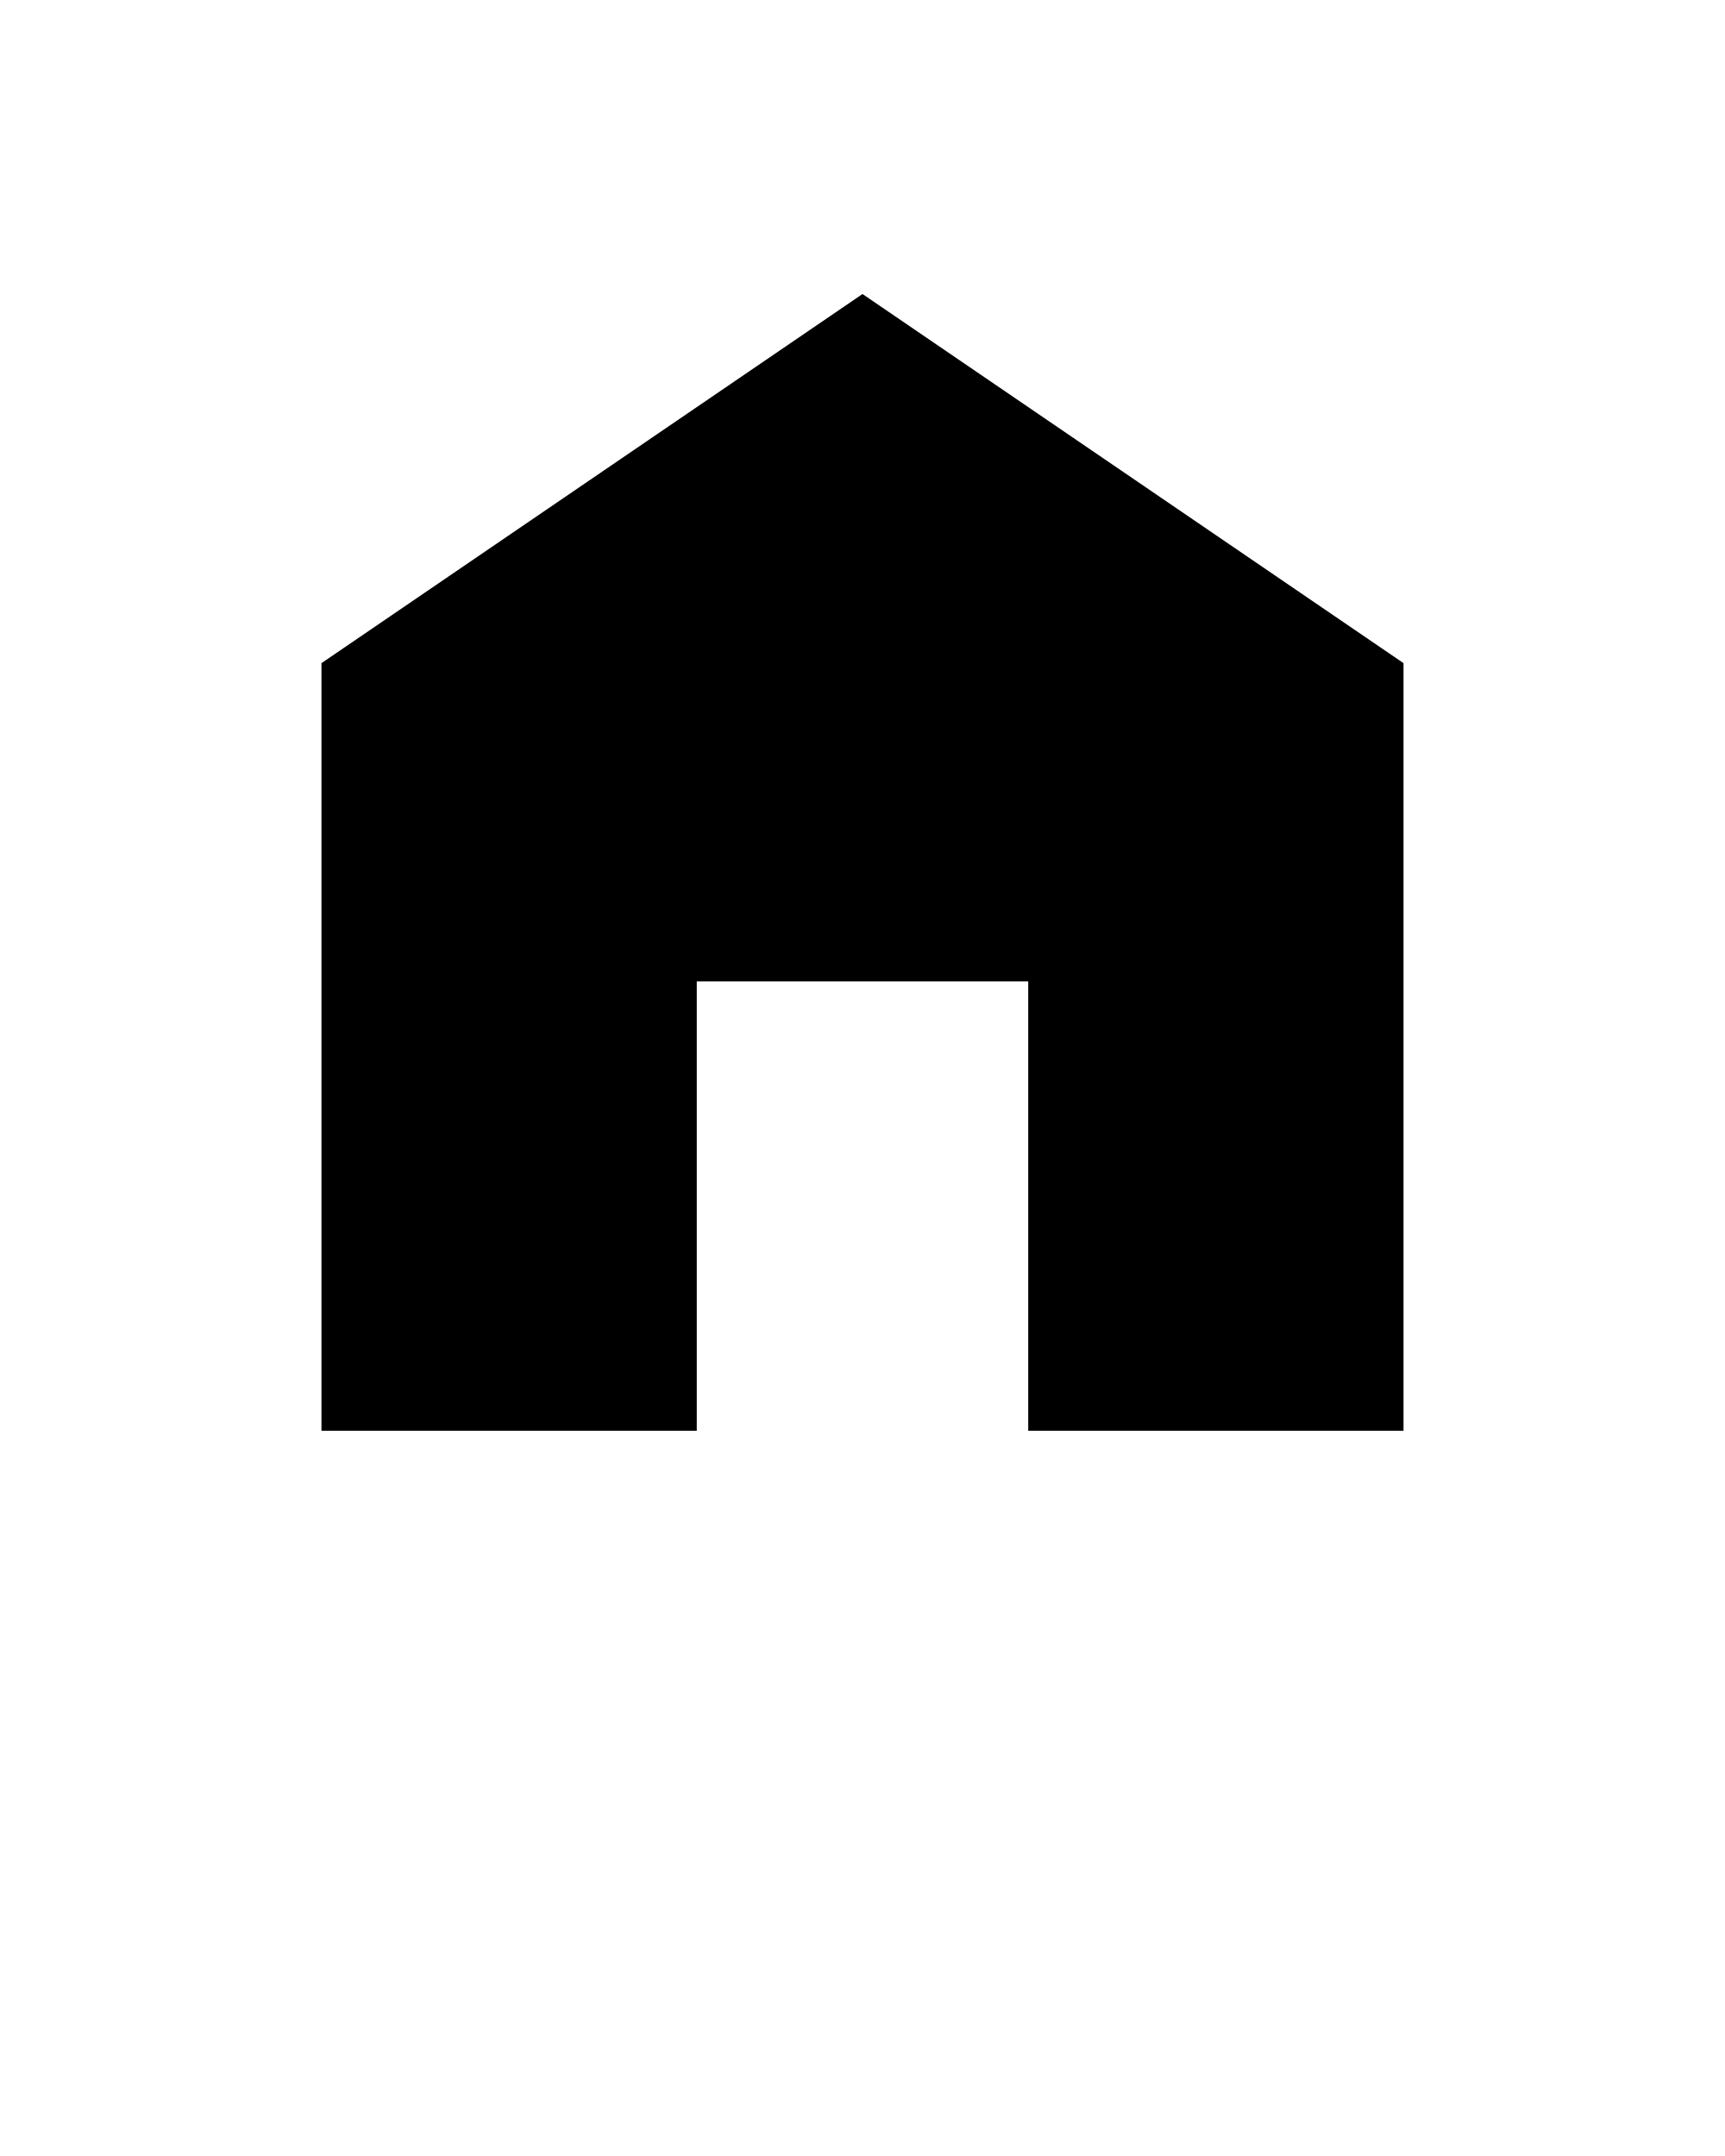
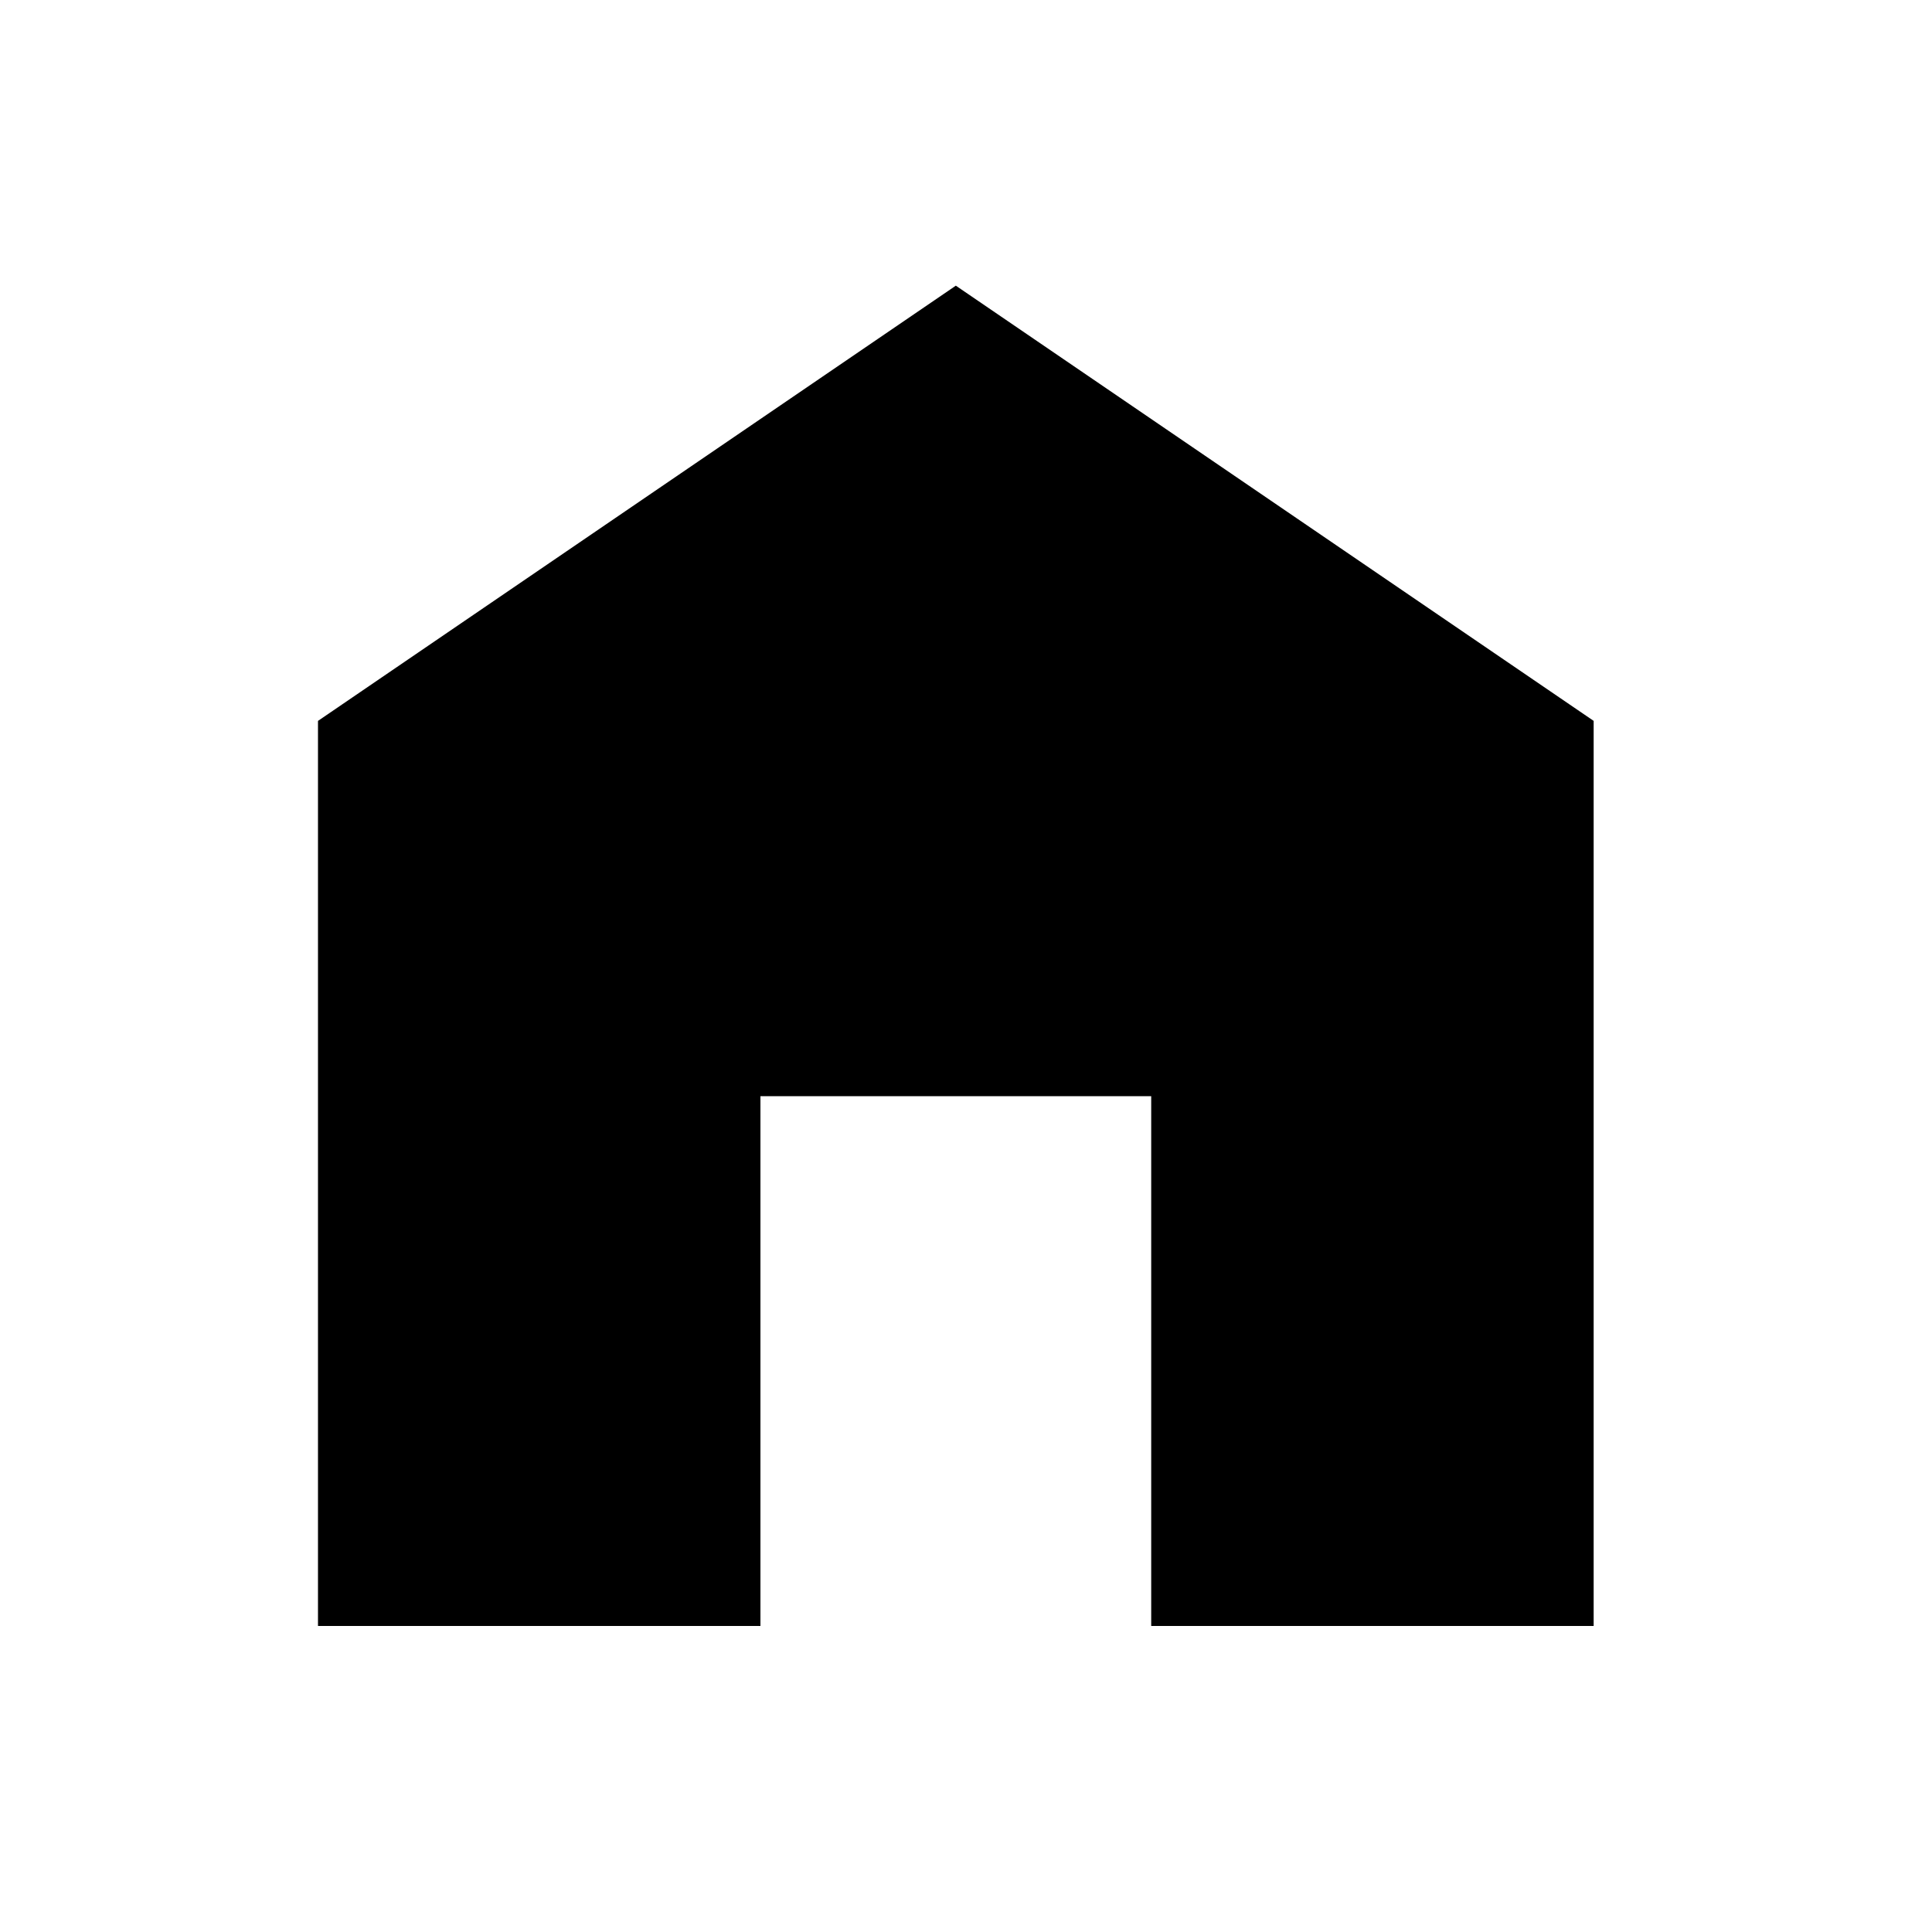
- <svg xmlns="http://www.w3.org/2000/svg" version="1.1" x="0px" y="0px" viewBox="0 0 100 125" enable-background="new 0 0 100 100" xml:space="preserve">
+ <svg xmlns="http://www.w3.org/2000/svg" version="1.1" x="0px" y="0px" viewBox="3 3 95 95" height="36px" width="36px" enable-background="new 0 0 100 100" xml:space="preserve">
  <polygon points="50,17.047 18.636,38.448 18.636,82.953 40.392,82.953 40.392,56.901 59.607,56.901 59.607,82.953 81.363,82.953   81.363,38.447 " />
</svg>
